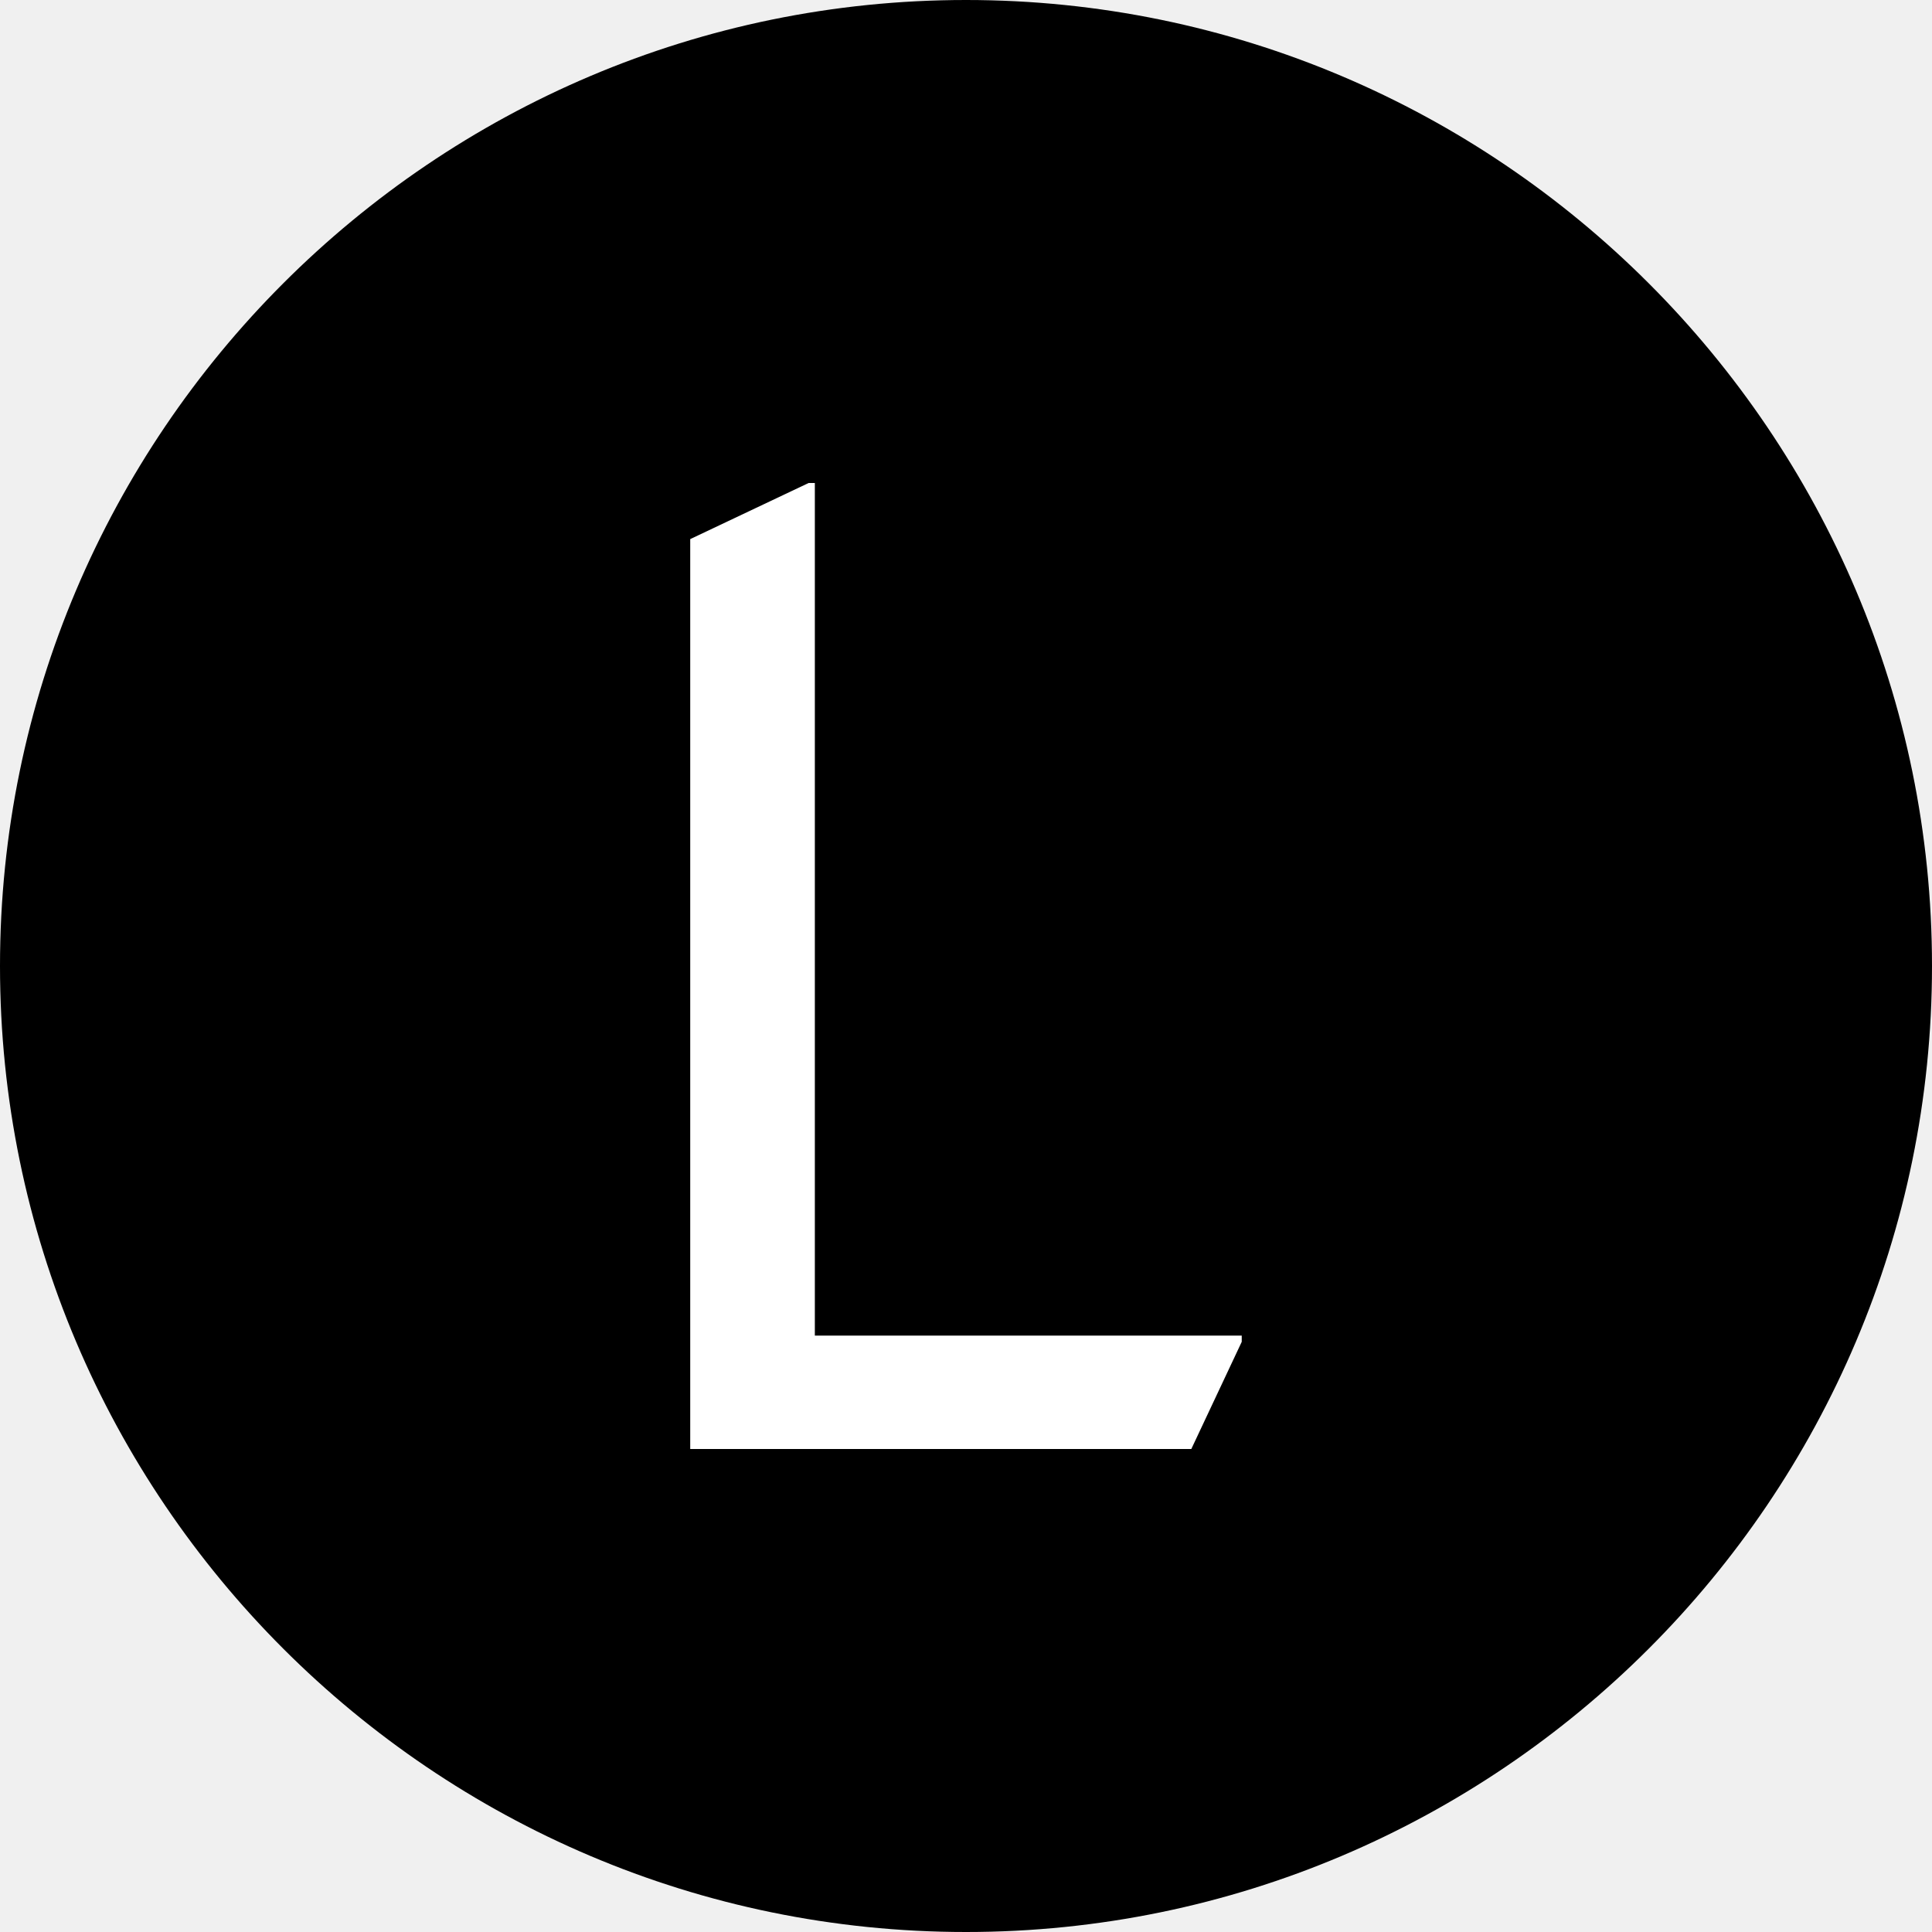
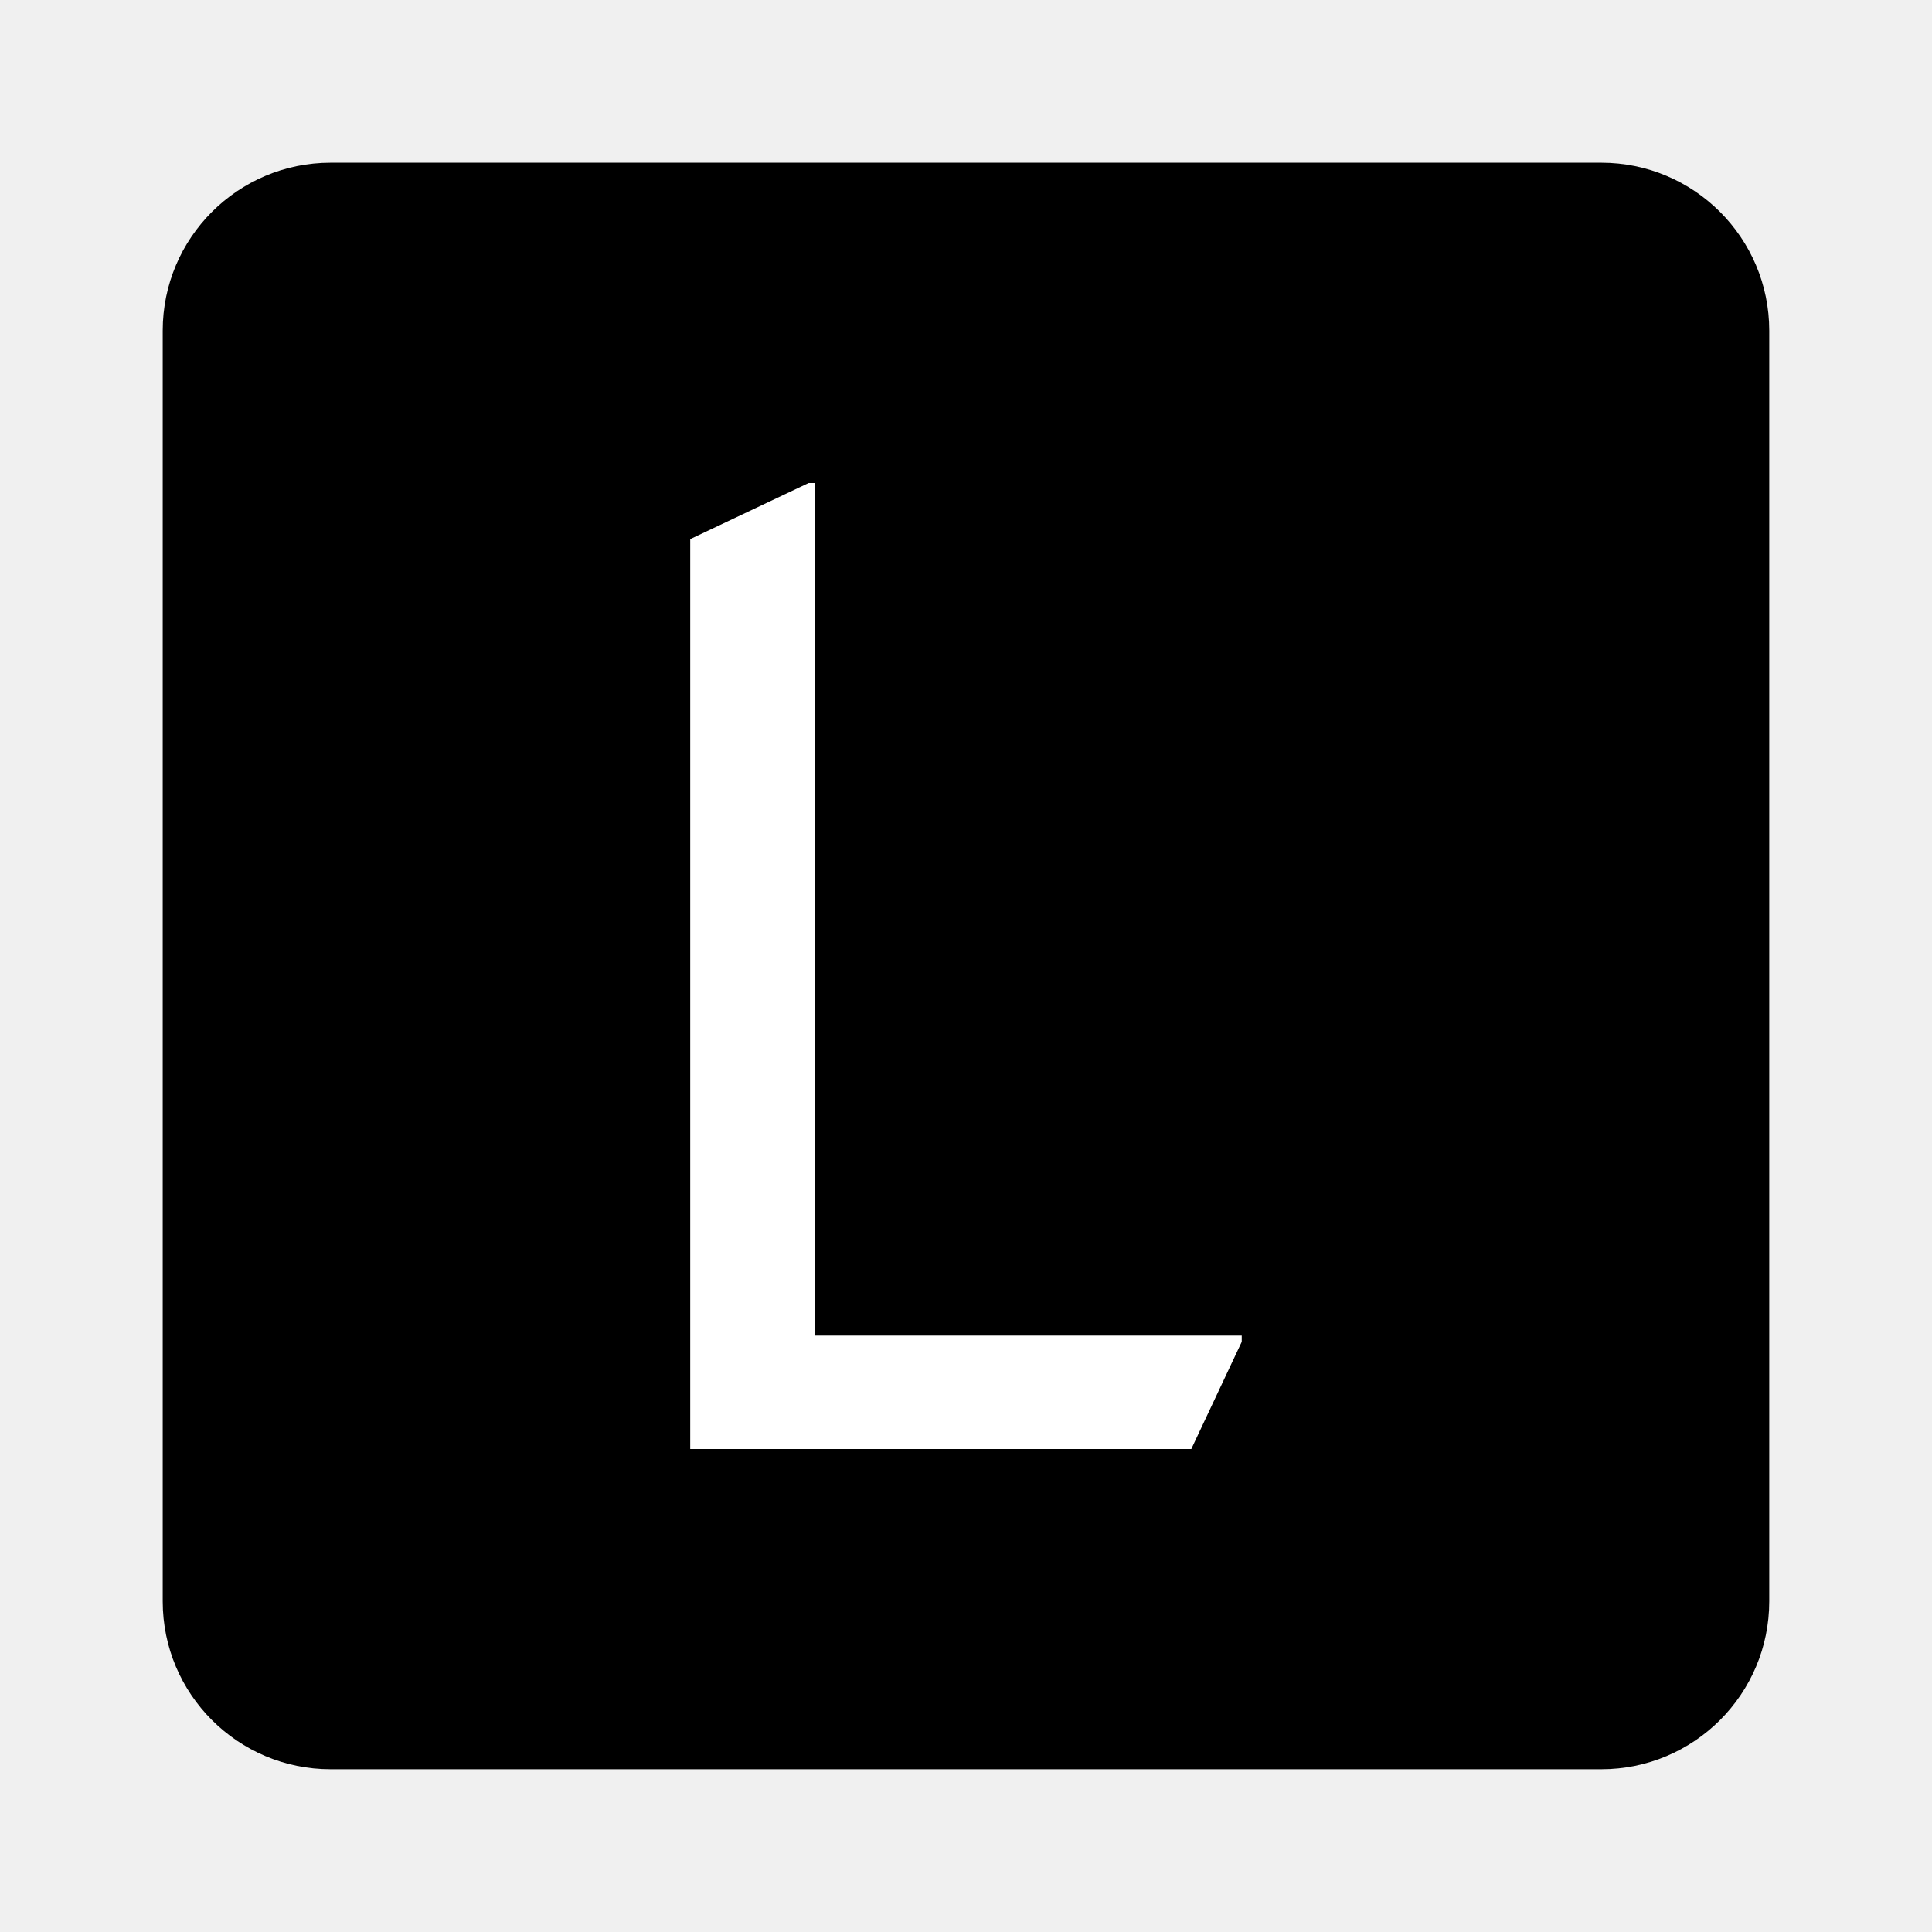
<svg xmlns="http://www.w3.org/2000/svg" width="50mm" height="50mm" viewBox="0 0 50 50" version="1.1" id="svg8">
  <defs id="defs2" />
  <g id="layer1" transform="translate(0,-247)">
-     <path style="color:#000000;fill:#000000;-inkscape-stroke:none" d="m 25,247 c -13.783,0 -25,11.217 -25,25 0,13.783 11.217,25 25,25 13.783,0 25,-11.217 25,-25 0,-13.783 -11.217,-25 -25,-25 z" id="path815" />
+     <rect style="fill:#000000;stroke:none;stroke-width:1;stroke-linecap:round;stroke-linejoin:round;paint-order:markers stroke fill" id="rect1" width="41.577" height="41.577" x="4.211" y="251.211" ry="4.347" />
    <path style="fill:#ffffff;stroke-width:0.31" d="M 17.863,284.5 V 260.952 L 20.927,259.5 h 0.161 v 22.065 h 11.048 v 0.161 L 30.831,284.5 Z" id="text819" aria-label="L" />
  </g>
</svg>
